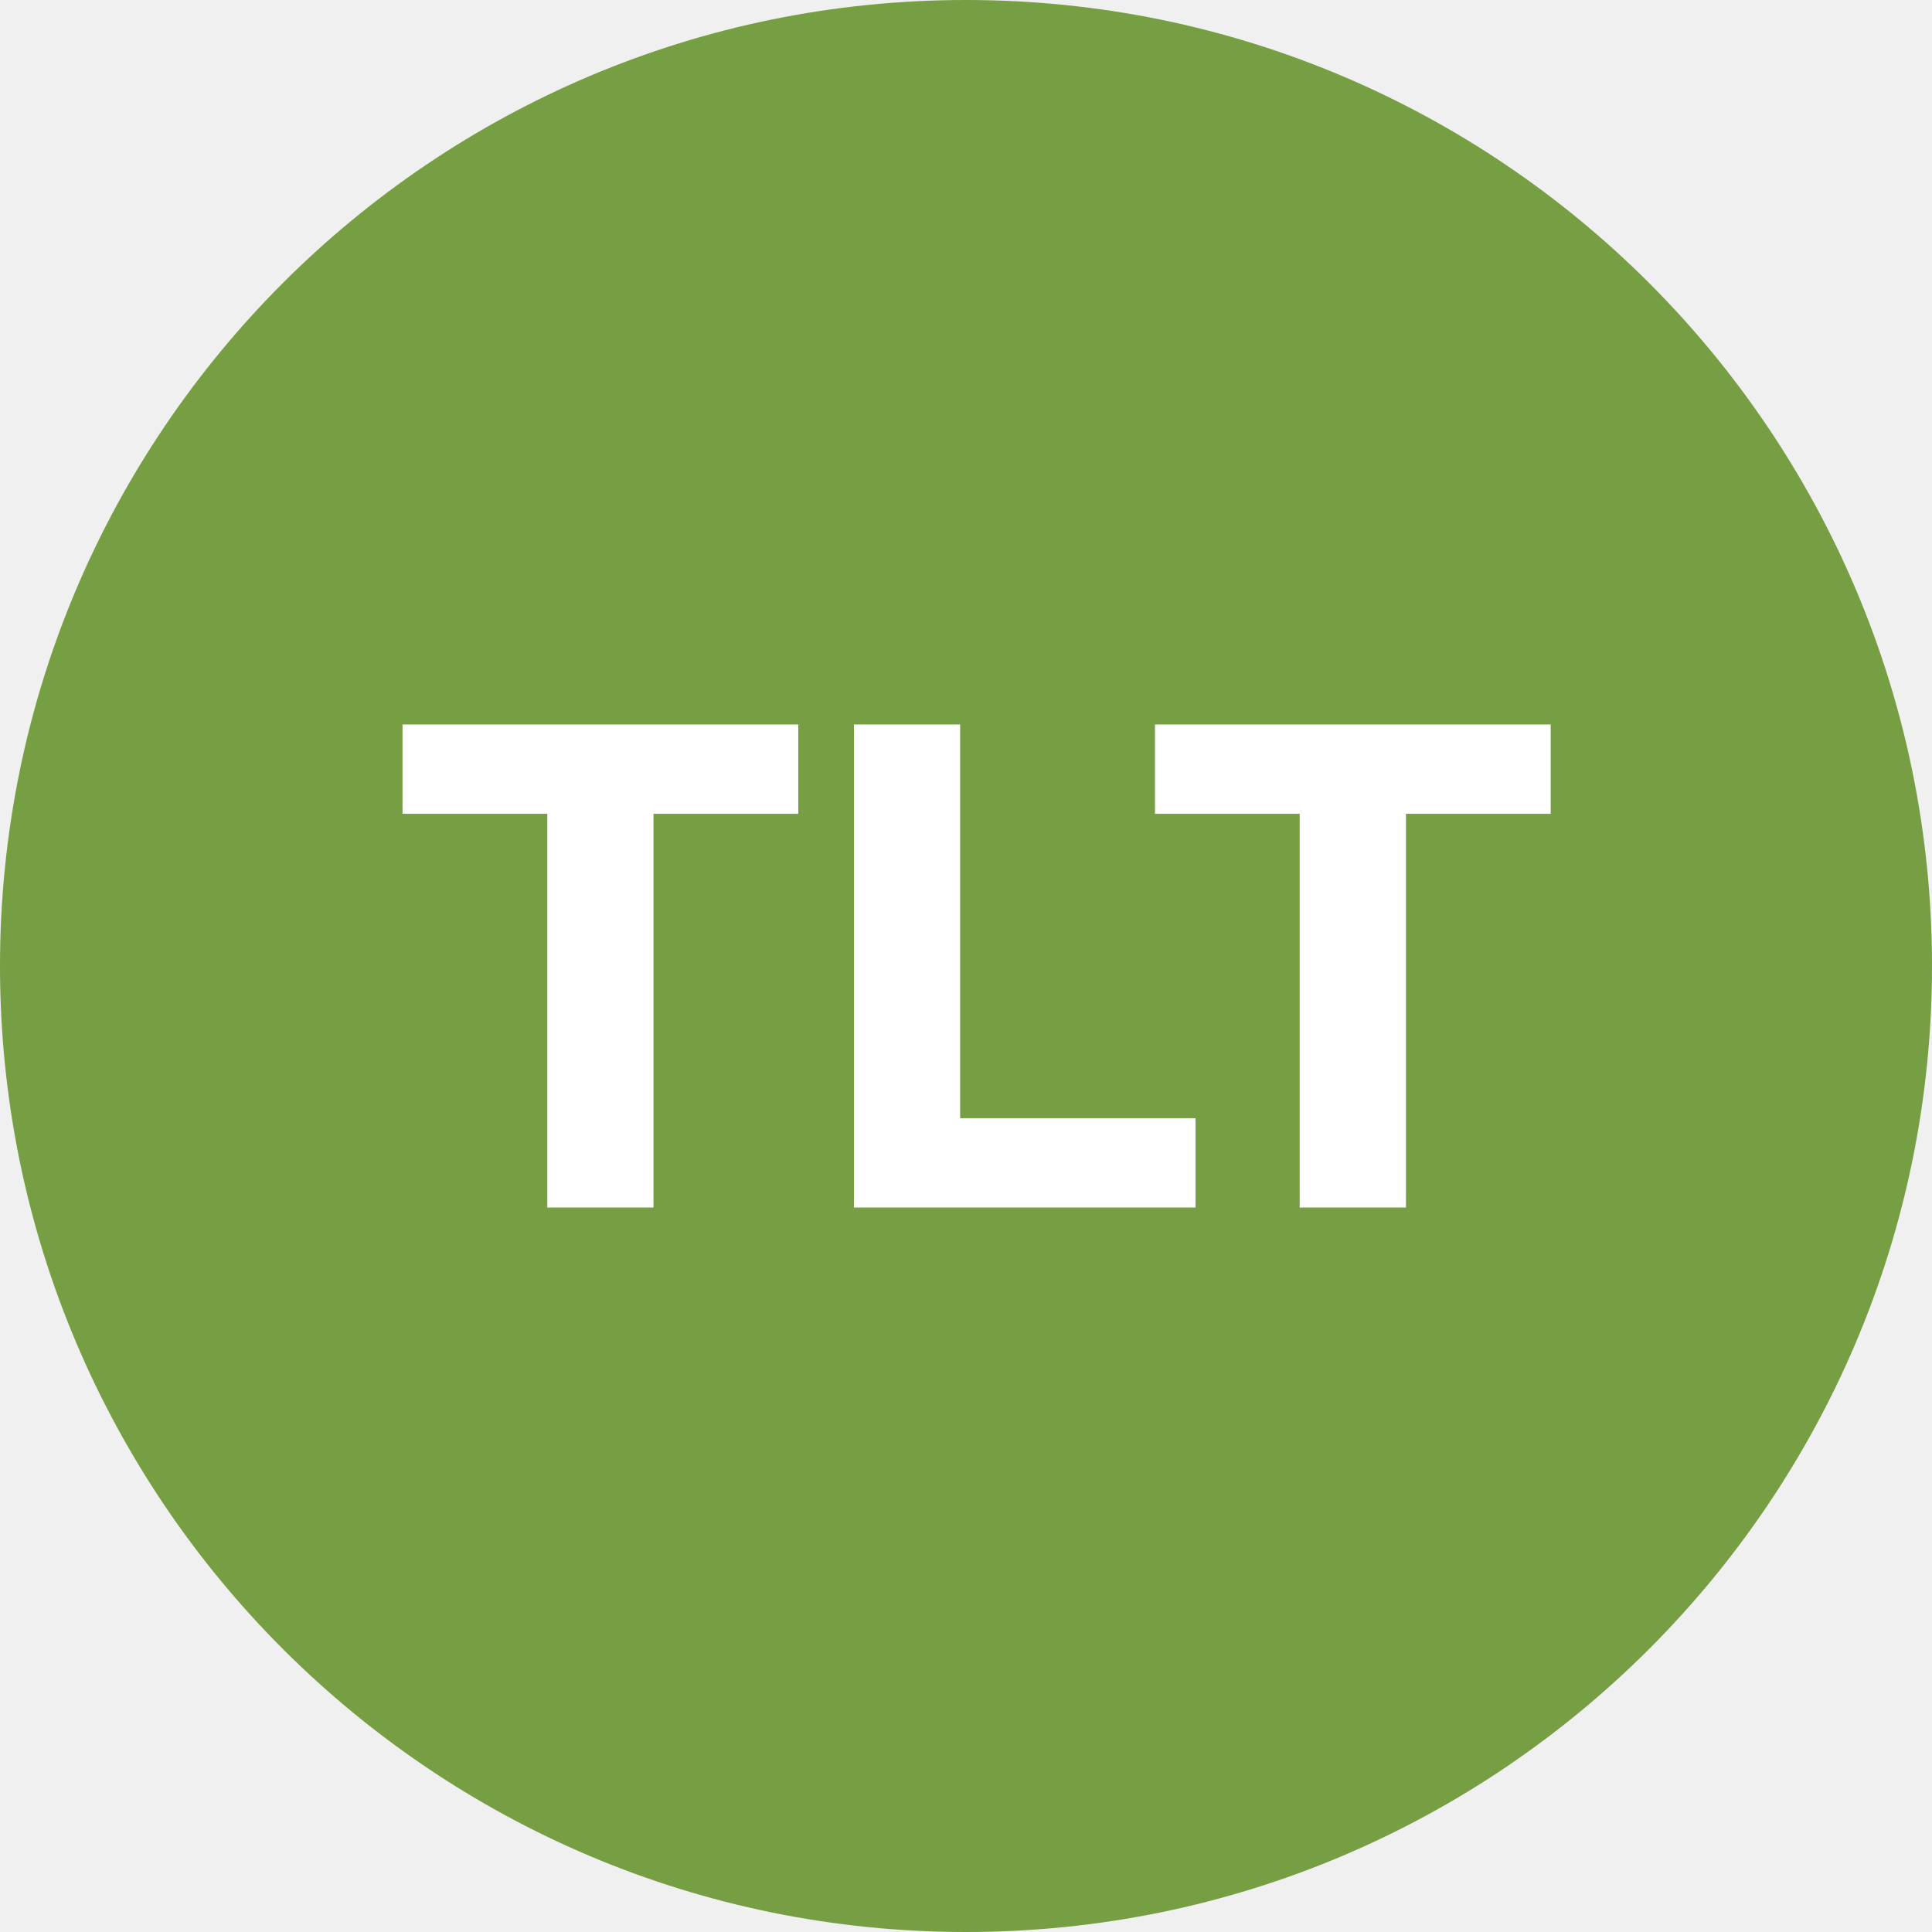
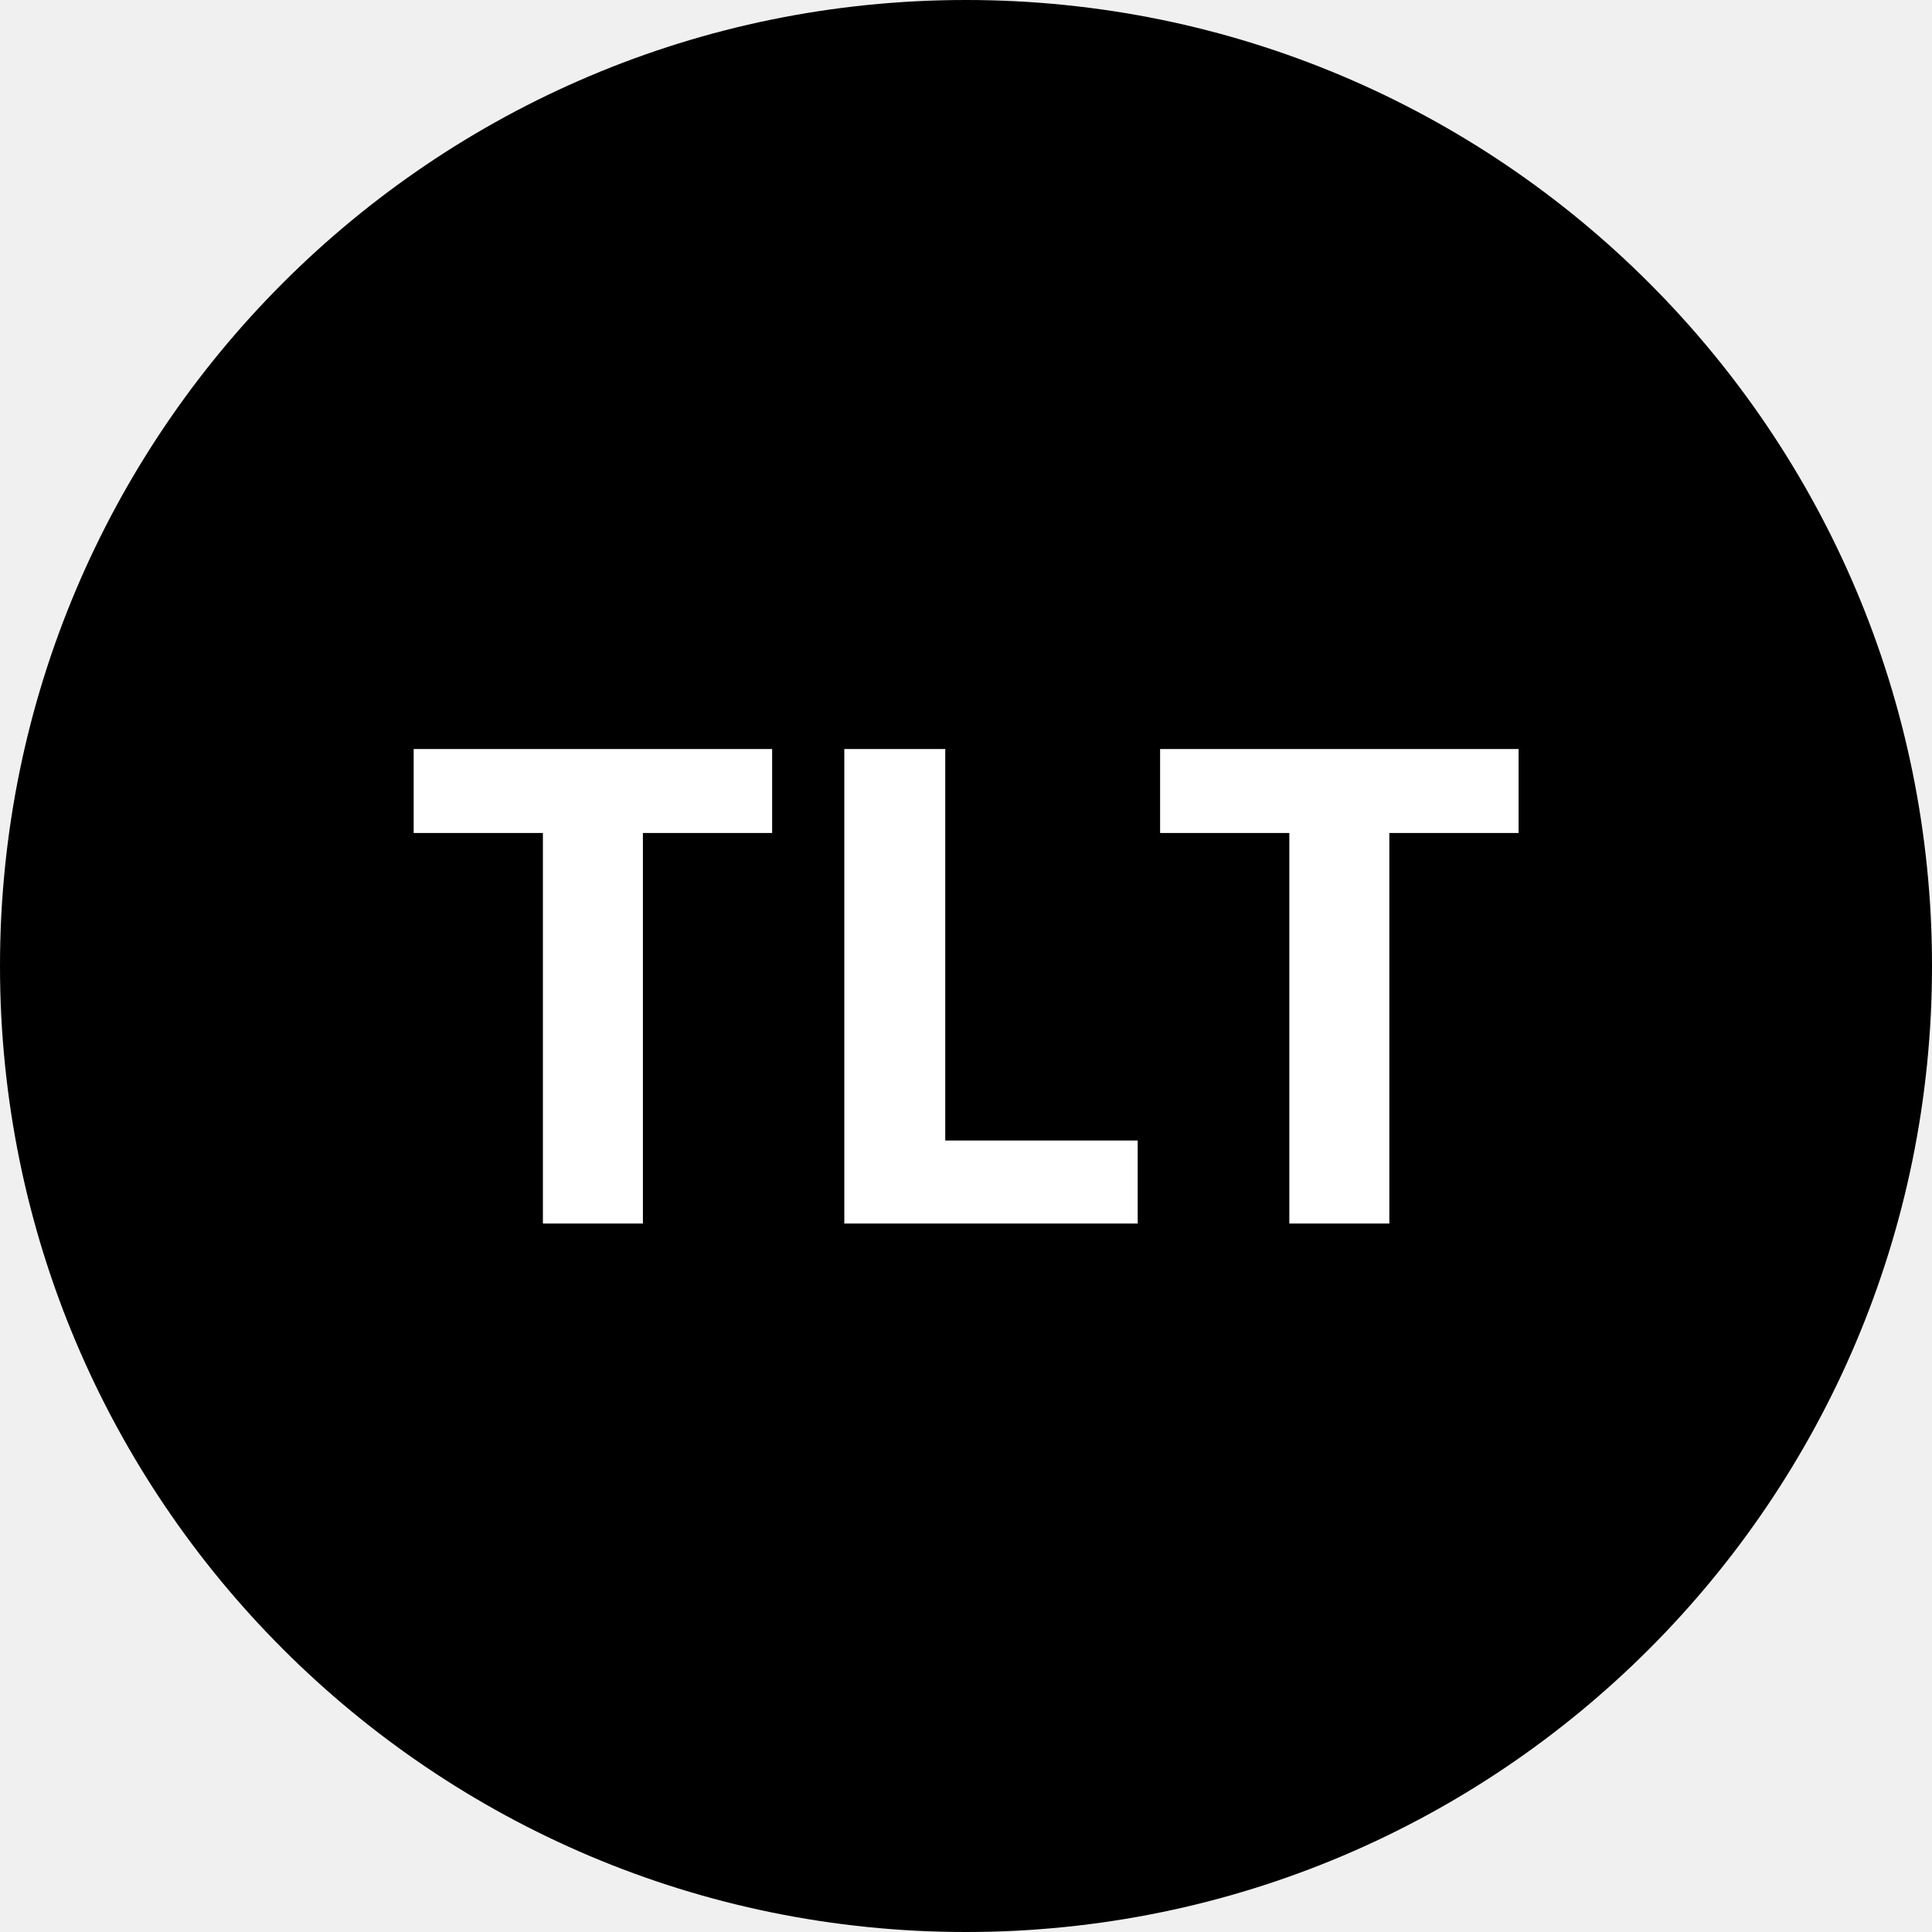
- <svg xmlns="http://www.w3.org/2000/svg" fill="none" height="32" width="32">
-   <circle cx="16" cy="16" fill="#769f43" r="16" />
-   <path d="M9.065 13.479V20h1.759v-6.521h2.398V12H6.667v1.479zM14.144 12v8h5.658v-1.479h-3.899V12zm7.383 1.479V20h1.76v-6.521h2.397V12H19.13v1.479z" fill="#fff" />
+ <svg xmlns="http://www.w3.org/2000/svg" height="32" width="32">
+   <path d="M16 0C7.163 0 0 7.163 0 16s7.163 16 16 16c8.838 0 16-7.163 16-16S24.838 0 16 0z" />
+   <text style="dominant-baseline:central;fill:#fff;font-size:11;font-weight:700;font-family:&quot;IBM Plex Sans Condensed&quot;,sans-serif;text-anchor:middle" x="50%" y="50%">TLT</text>
</svg>
